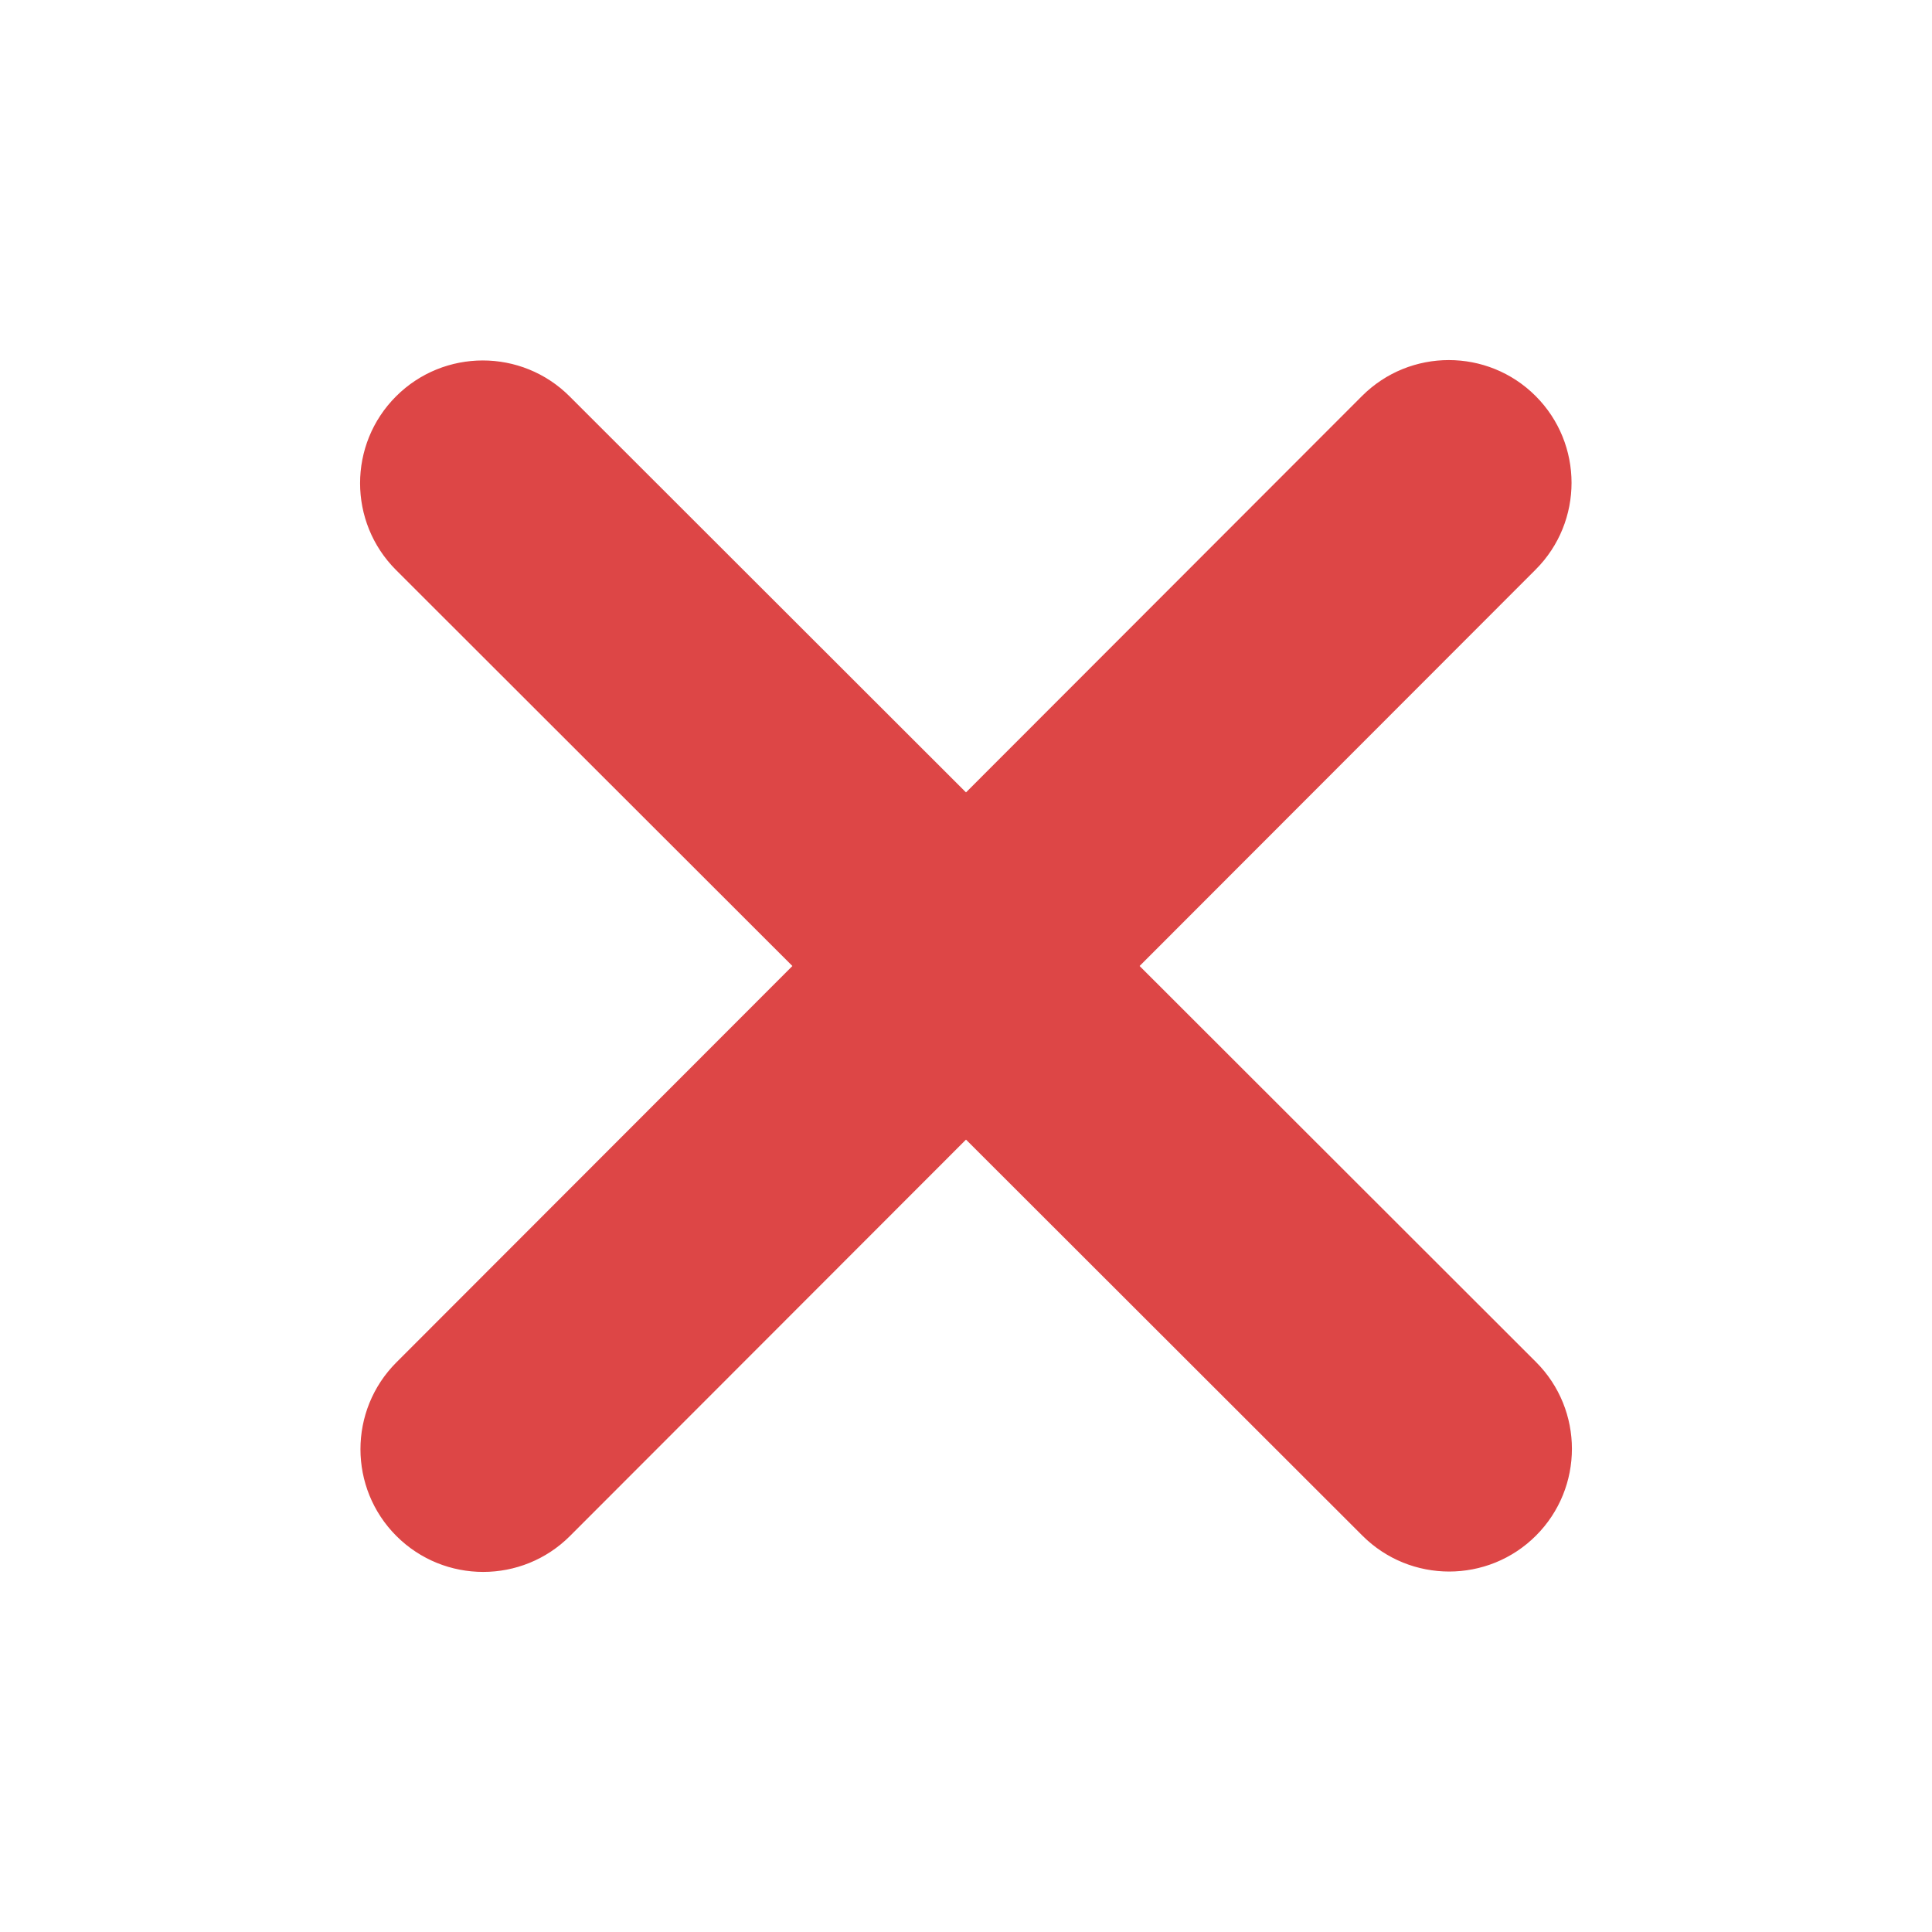
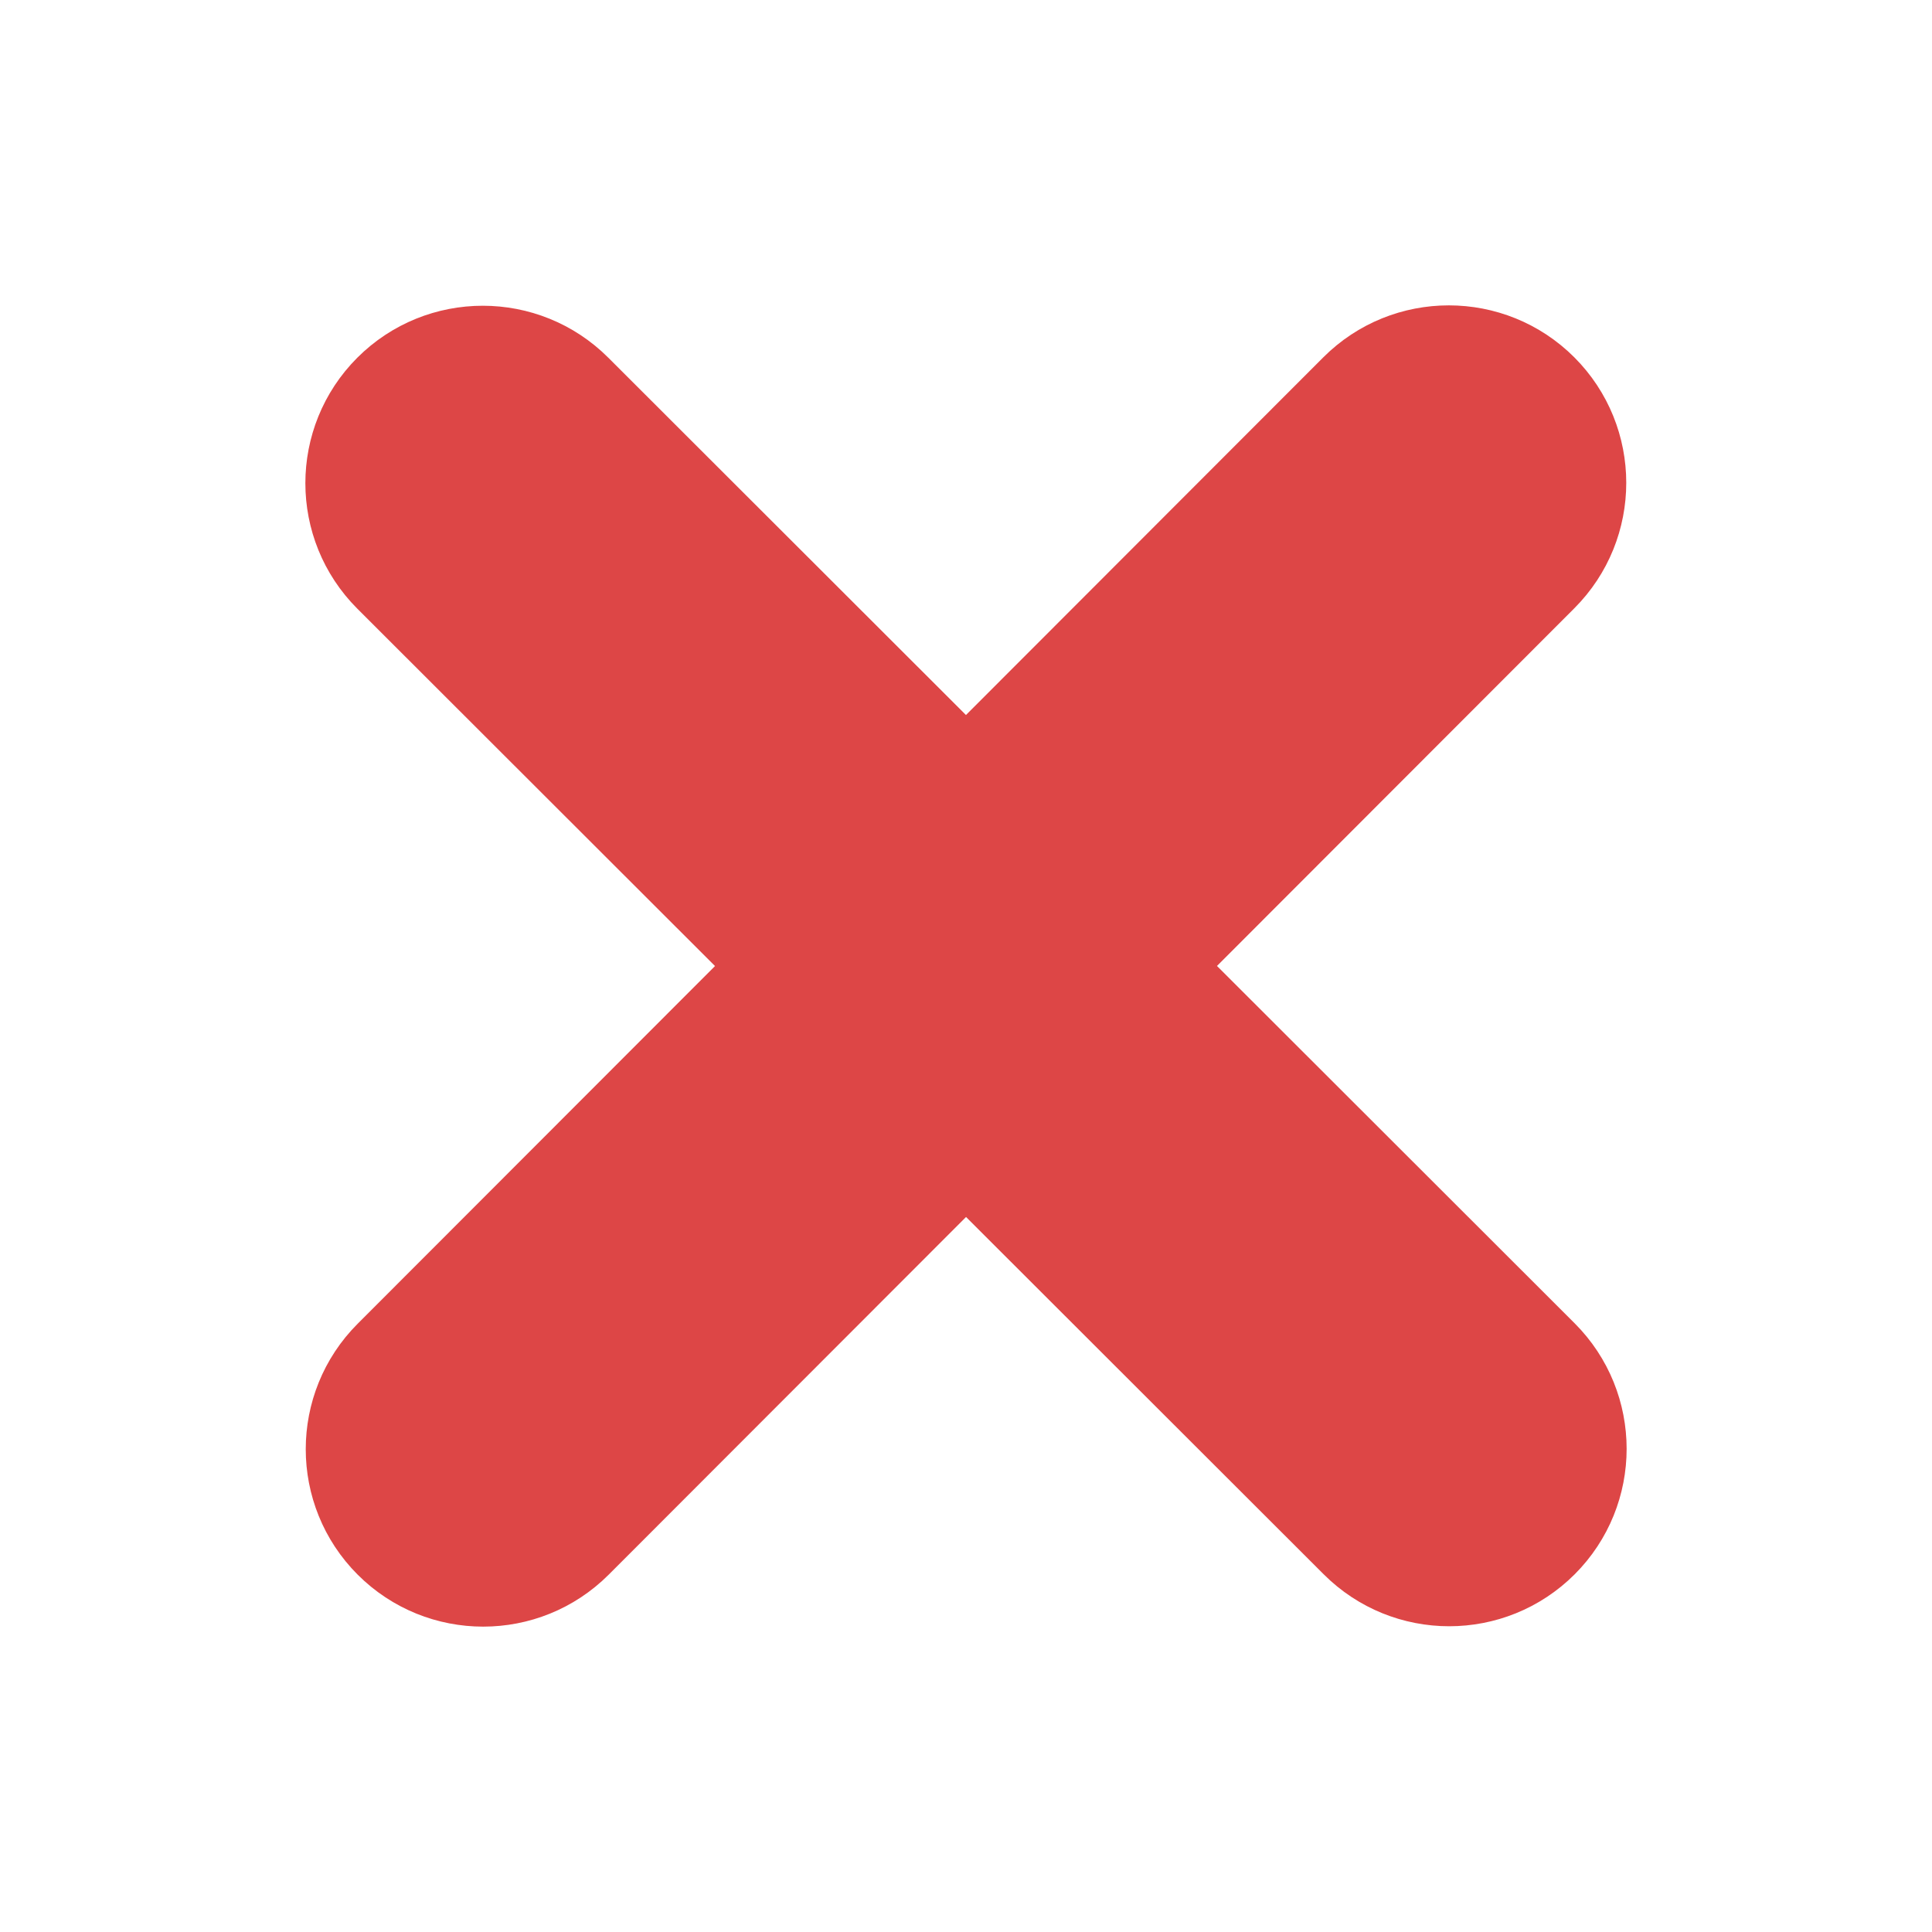
<svg xmlns="http://www.w3.org/2000/svg" width="14" height="14" viewBox="0 0 384 512">
  <g>
-     <path fill="#dd4646" stroke="#dd4646" d="M342.6 150.6c12.5-12.5 12.5-32.8 0-45.3s-32.8-12.5-45.3 0L192 210.7 86.6 105.4c-12.5-12.5-32.8-12.5-45.3 0s-12.5 32.8 0 45.3L146.7 256 41.4 361.4c-12.5 12.5-12.5 32.8 0 45.3s32.8 12.5 45.3 0L192 301.3 297.4 406.6c12.5 12.5 32.8 12.5 45.3 0s12.5-32.8 0-45.3L237.3 256 342.6 150.6z" />
+     <path fill="#dd4646" stroke="#dd4646" stroke-width="30" d="M342.6 150.6c12.5-12.5 12.5-32.8 0-45.3s-32.8-12.5-45.3 0L192 210.7 86.6 105.4c-12.5-12.5-32.8-12.5-45.3 0s-12.5 32.8 0 45.3L146.7 256 41.4 361.4c-12.5 12.5-12.5 32.8 0 45.3s32.8 12.5 45.3 0L192 301.3 297.4 406.6c12.5 12.5 32.8 12.5 45.3 0s12.5-32.8 0-45.3L237.3 256 342.6 150.6z" />
  </g>
</svg>
